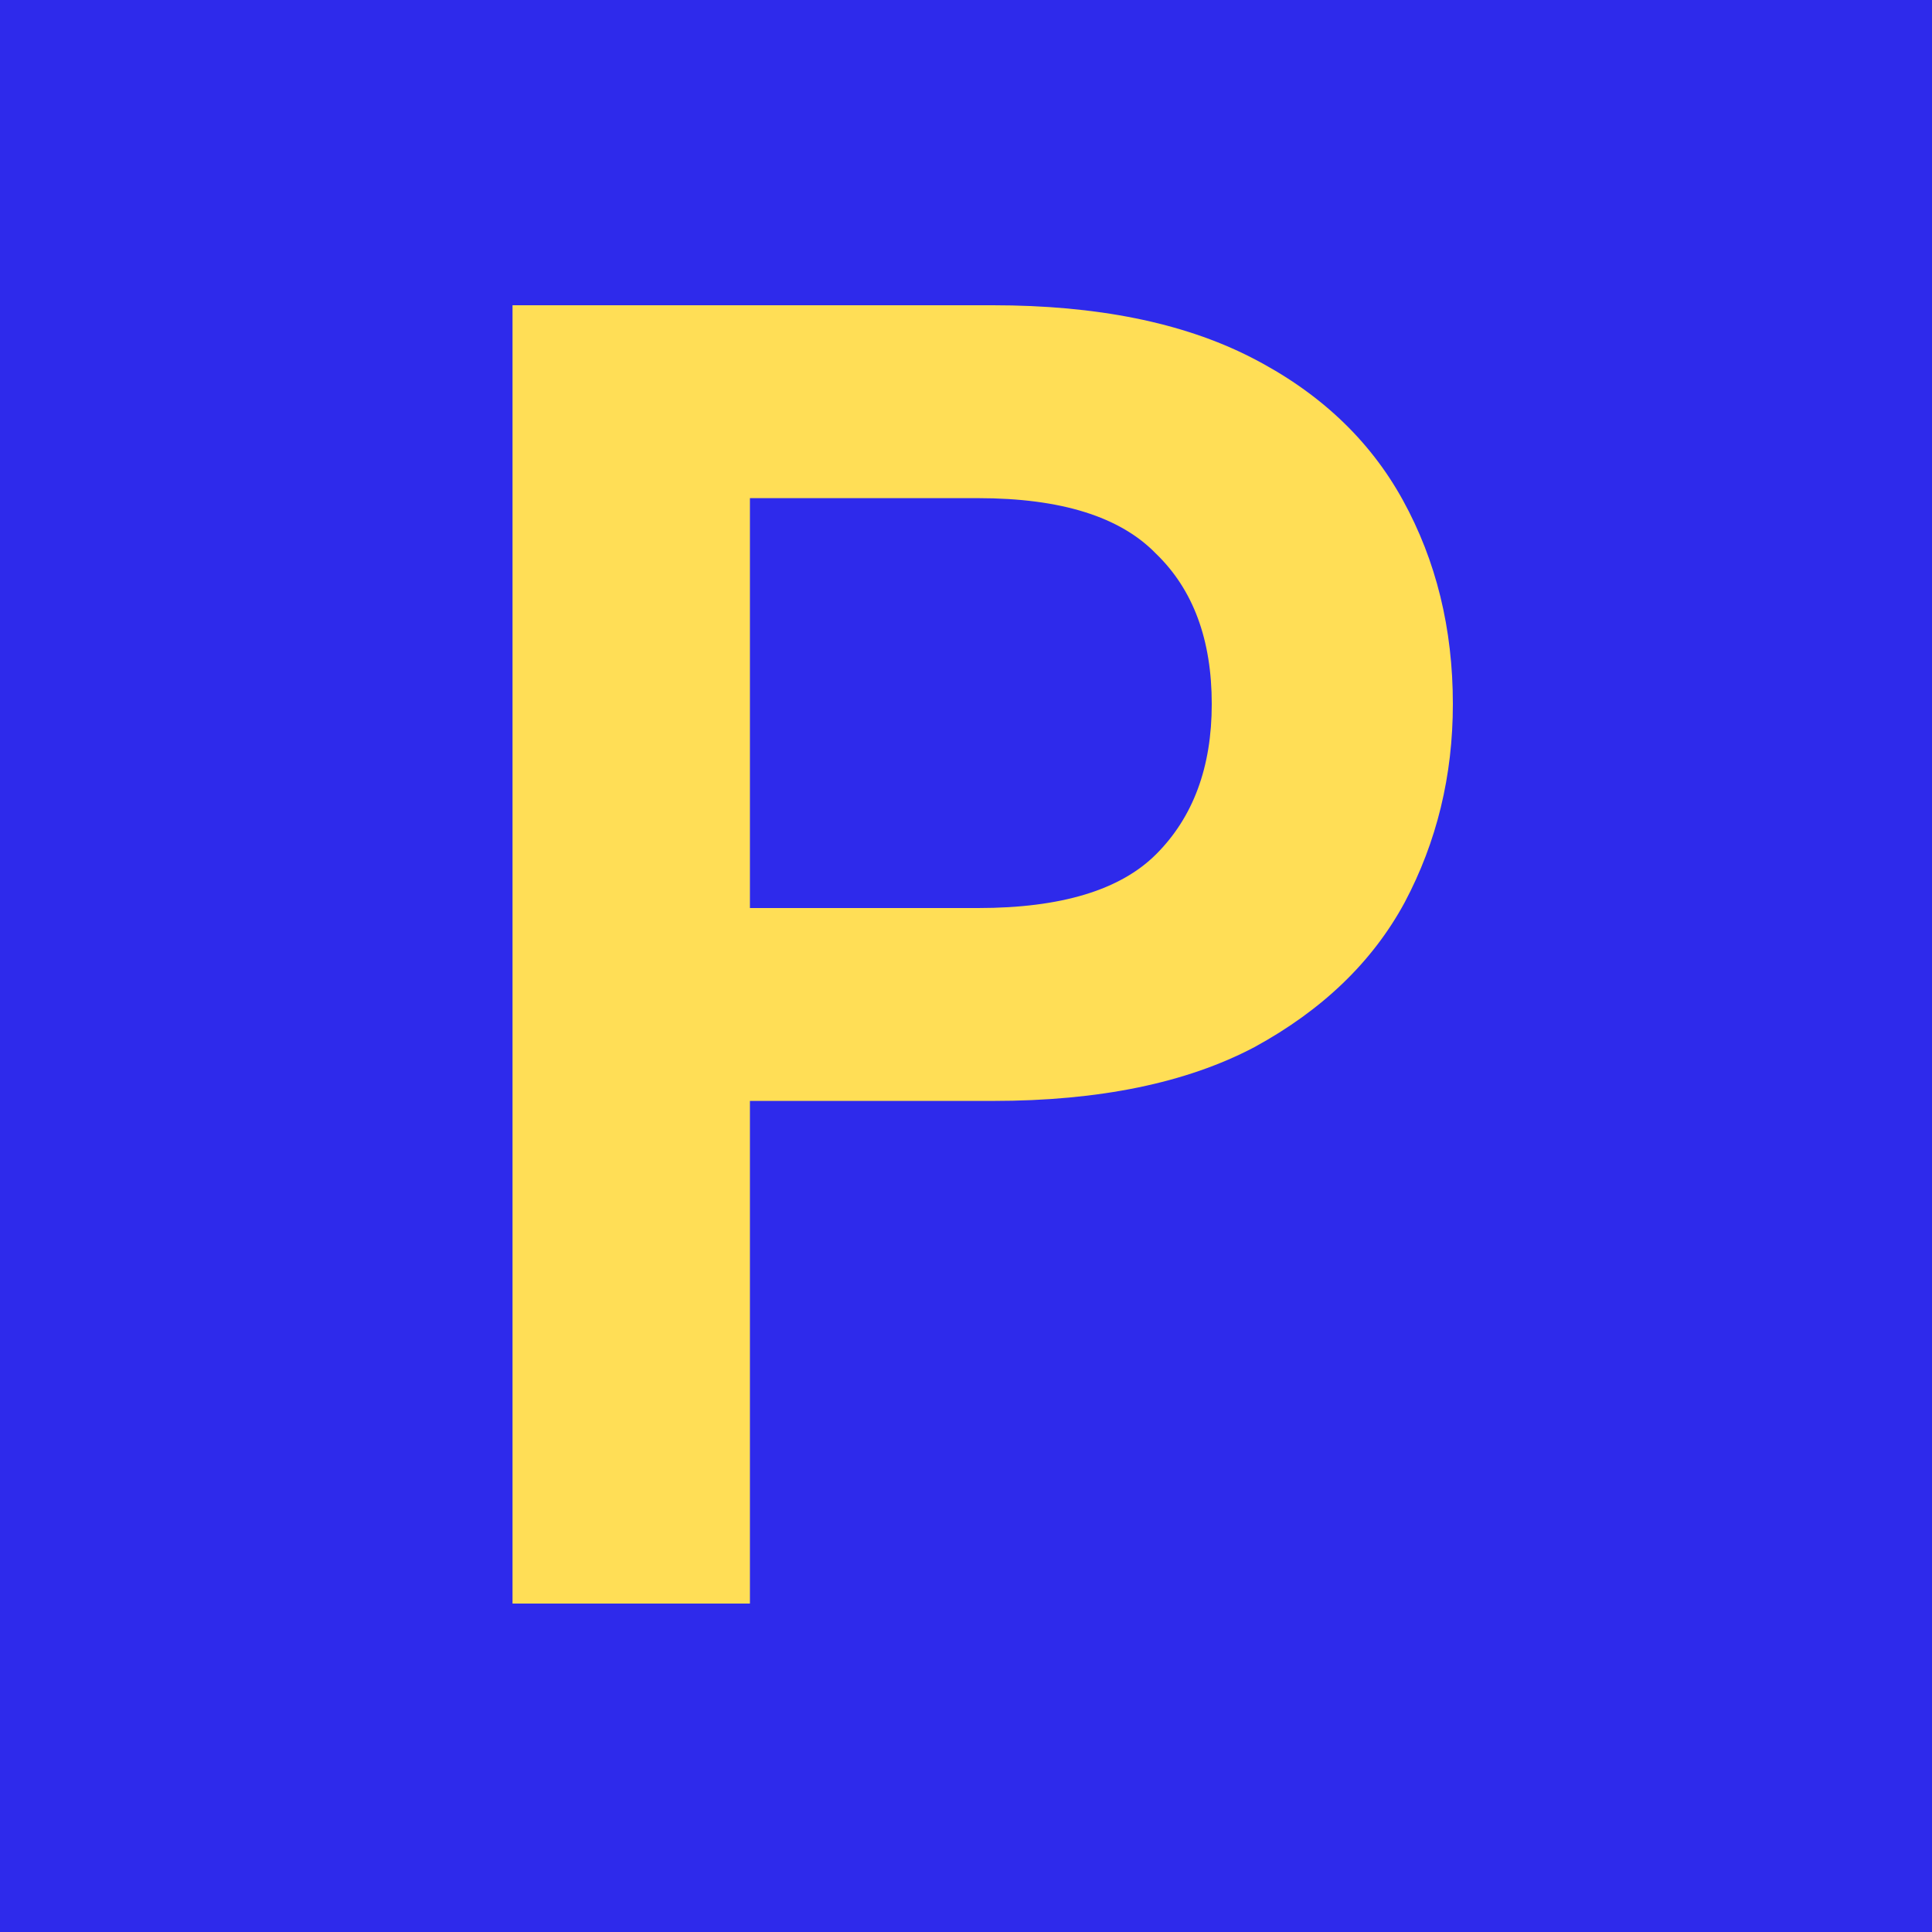
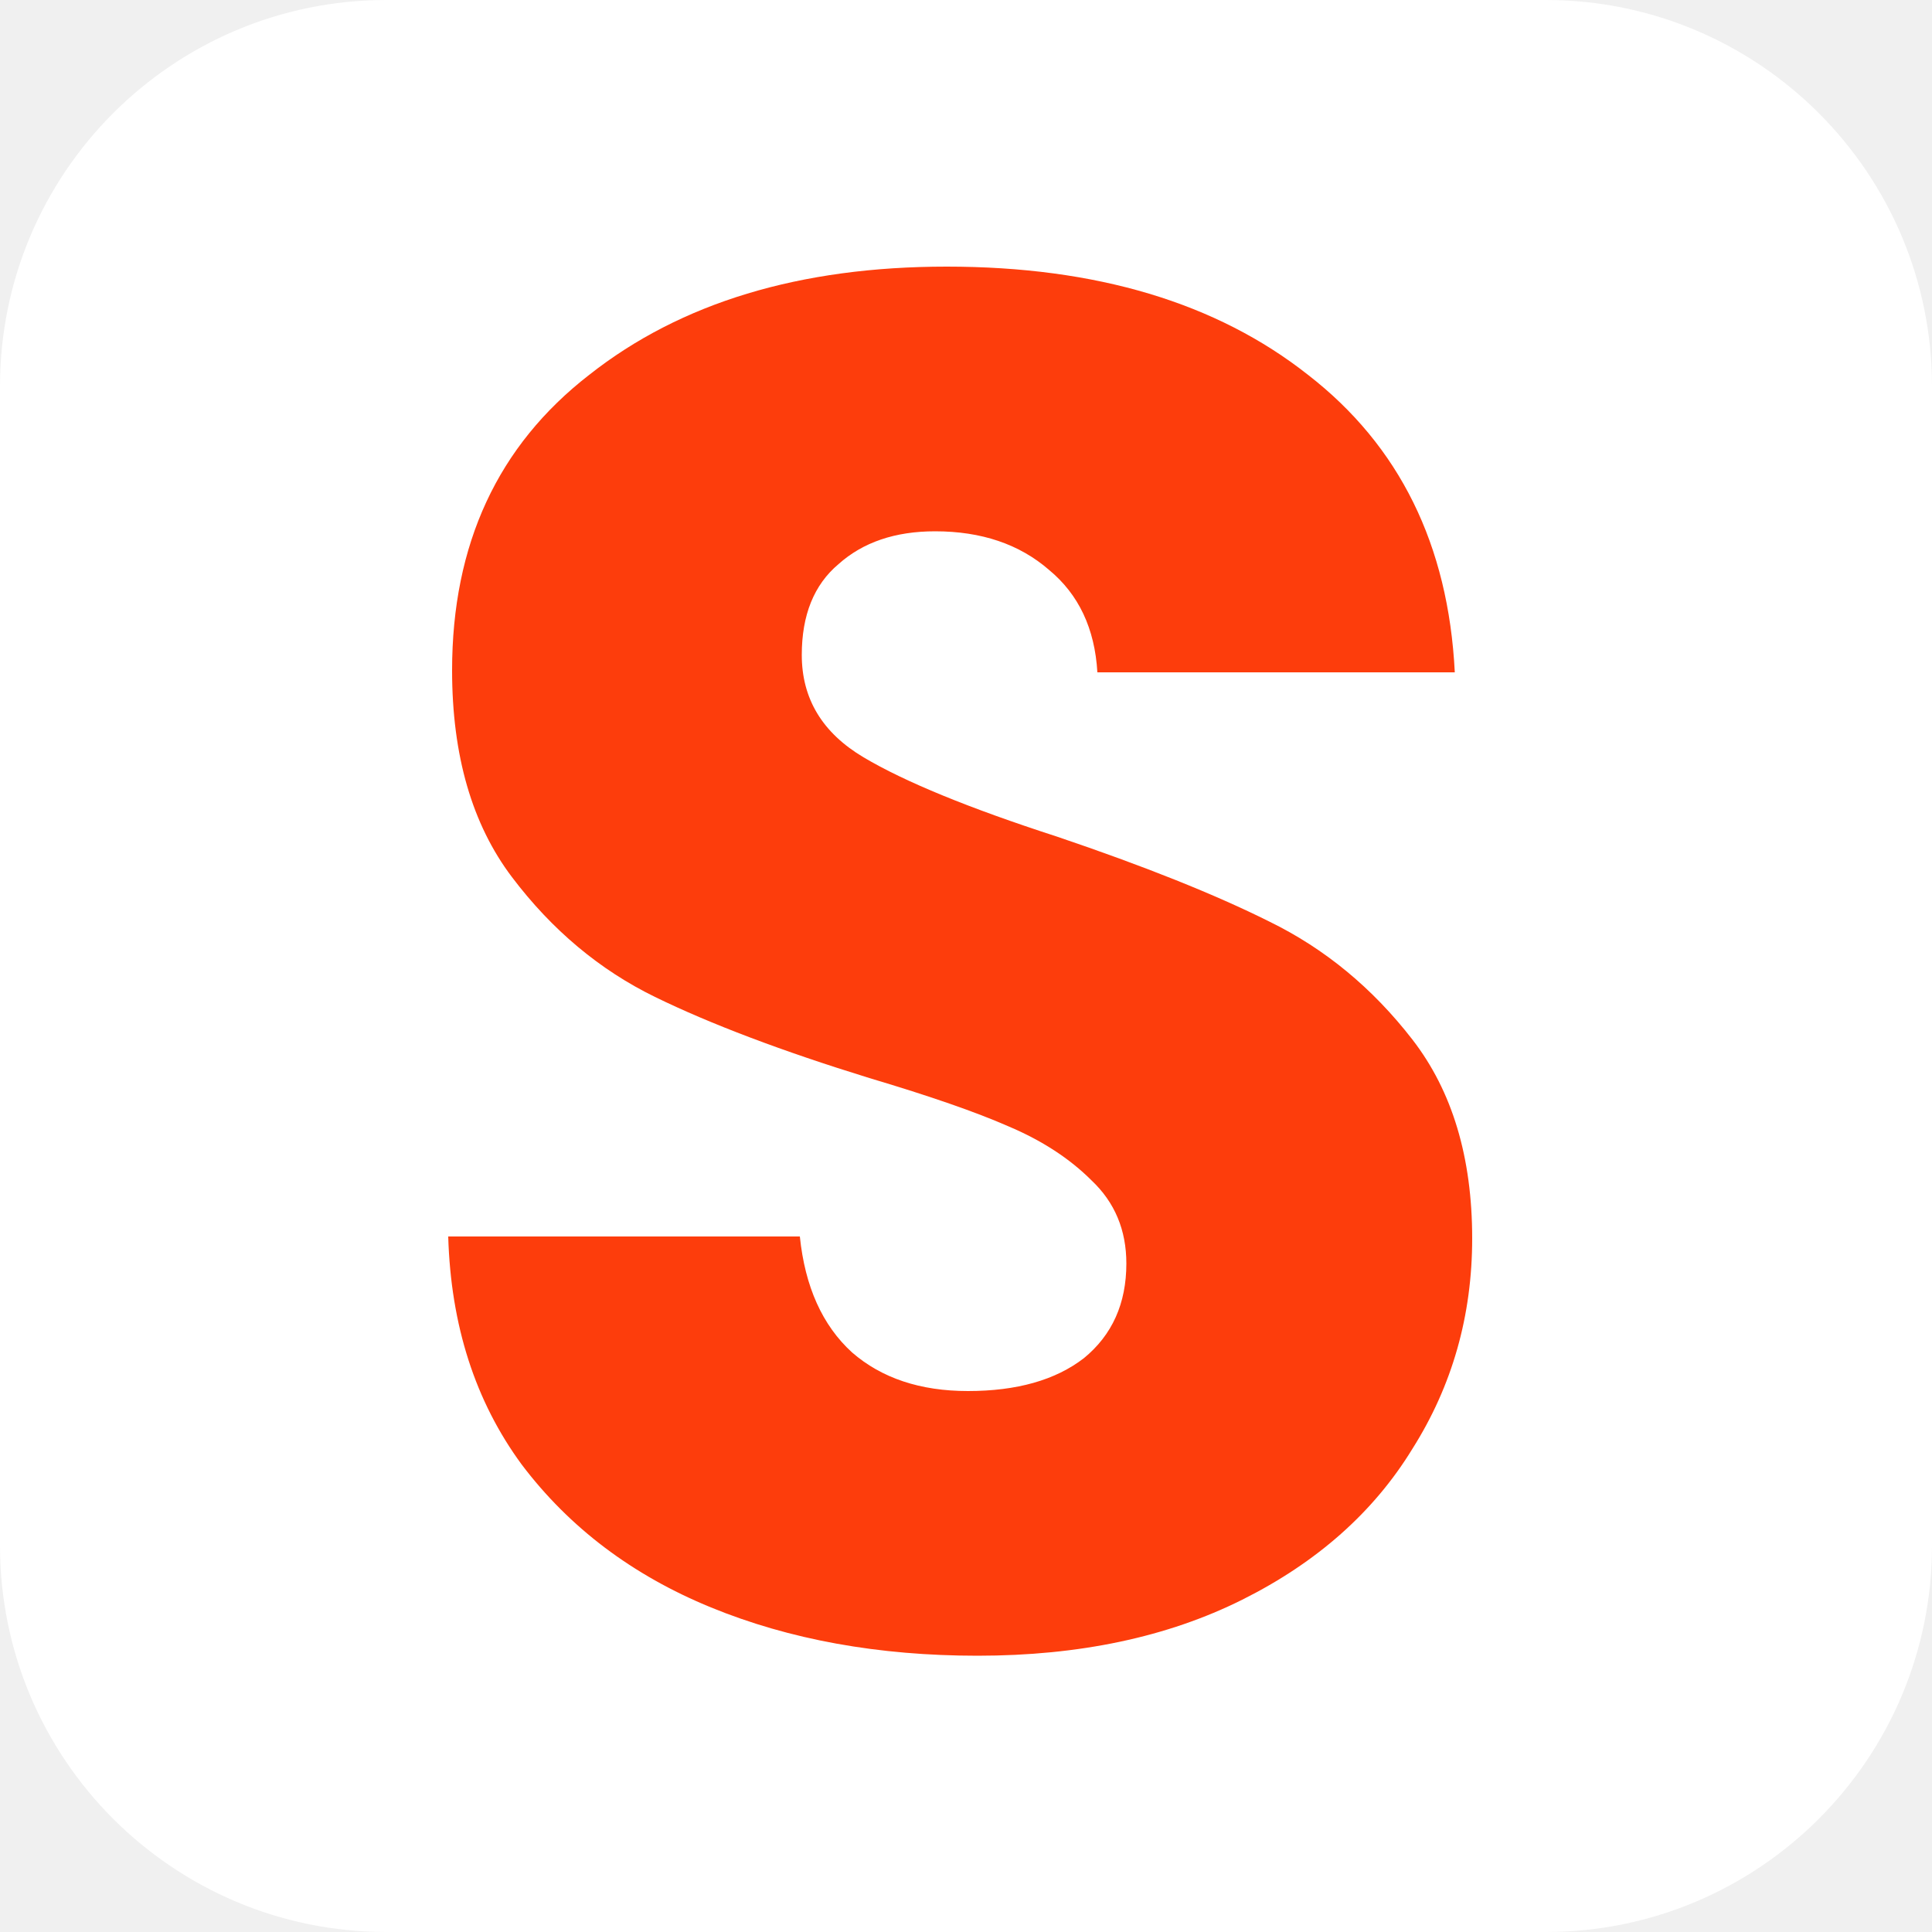
<svg xmlns="http://www.w3.org/2000/svg" width="100" height="100" viewBox="0 0 100 100" fill="none">
-   <g clip-path="url(#clip0_9_2)">
-     <rect width="100" height="100" fill="#2E2AEB" />
-     <path d="M26.528 83V15.8H51.392C56.768 15.8 61.216 16.696 64.736 18.488C68.256 20.28 70.88 22.744 72.608 25.88C74.336 29.016 75.2 32.536 75.2 36.44C75.2 40.152 74.368 43.576 72.704 46.712C71.04 49.784 68.448 52.28 64.928 54.2C61.408 56.056 56.896 56.984 51.392 56.984H38.816V83H26.528ZM38.816 47H50.624C54.912 47 57.984 46.072 59.84 44.216C61.76 42.296 62.72 39.704 62.72 36.44C62.72 33.112 61.76 30.52 59.84 28.664C57.984 26.744 54.912 25.784 50.624 25.784H38.816V47Z" fill="#FFDE56" />
-   </g>
-   <defs>
-     <clipPath id="clip0_9_2">
-       <rect width="100" height="100" fill="white" />
-     </clipPath>
-   </defs>
+   <rect width="100" height="100" rx="20" fill="white" />
+   <path d="M50.6 85.7C45.467 85.7 40.867 84.867 36.8 83.2C32.733 81.533 29.467 79.067 27 75.8C24.6 72.533 23.333 68.6 23.2 64H41.4C41.667 66.6 42.567 68.6 44.1 70C45.633 71.333 47.633 72 50.1 72C52.633 72 54.633 71.433 56.1 70.3C57.567 69.1 58.3 67.467 58.3 65.4C58.3 63.667 57.7 62.233 56.5 61.1C55.367 59.967 53.933 59.033 52.2 58.3C50.533 57.567 48.133 56.733 45 55.8C40.467 54.4 36.767 53 33.9 51.6C31.033 50.2 28.567 48.133 26.5 45.4C24.433 42.667 23.4 39.1 23.4 34.7C23.4 28.167 25.767 23.067 30.5 19.4C35.233 15.667 41.4 13.8 49 13.8C56.733 13.8 62.967 15.667 67.7 19.4C72.433 23.067 74.967 28.2 75.3 34.8H56.8C56.667 32.533 55.833 30.767 54.3 29.5C52.767 28.167 50.8 27.5 48.4 27.5C46.333 27.5 44.667 28.067 43.4 29.2C42.133 30.267 41.5 31.833 41.5 33.9C41.5 36.167 42.567 37.933 44.7 39.2C46.833 40.467 50.167 41.833 54.7 43.3C59.233 44.833 62.9 46.3 65.7 47.7C68.567 49.1 71.033 51.133 73.1 53.8C75.167 56.467 76.2 59.9 76.2 64.1C76.2 68.1 75.167 71.733 73.1 75C71.1 78.267 68.167 80.867 64.3 82.8C60.433 84.733 55.867 85.7 50.6 85.7Z" fill="#FD3D0C" />
</svg>
